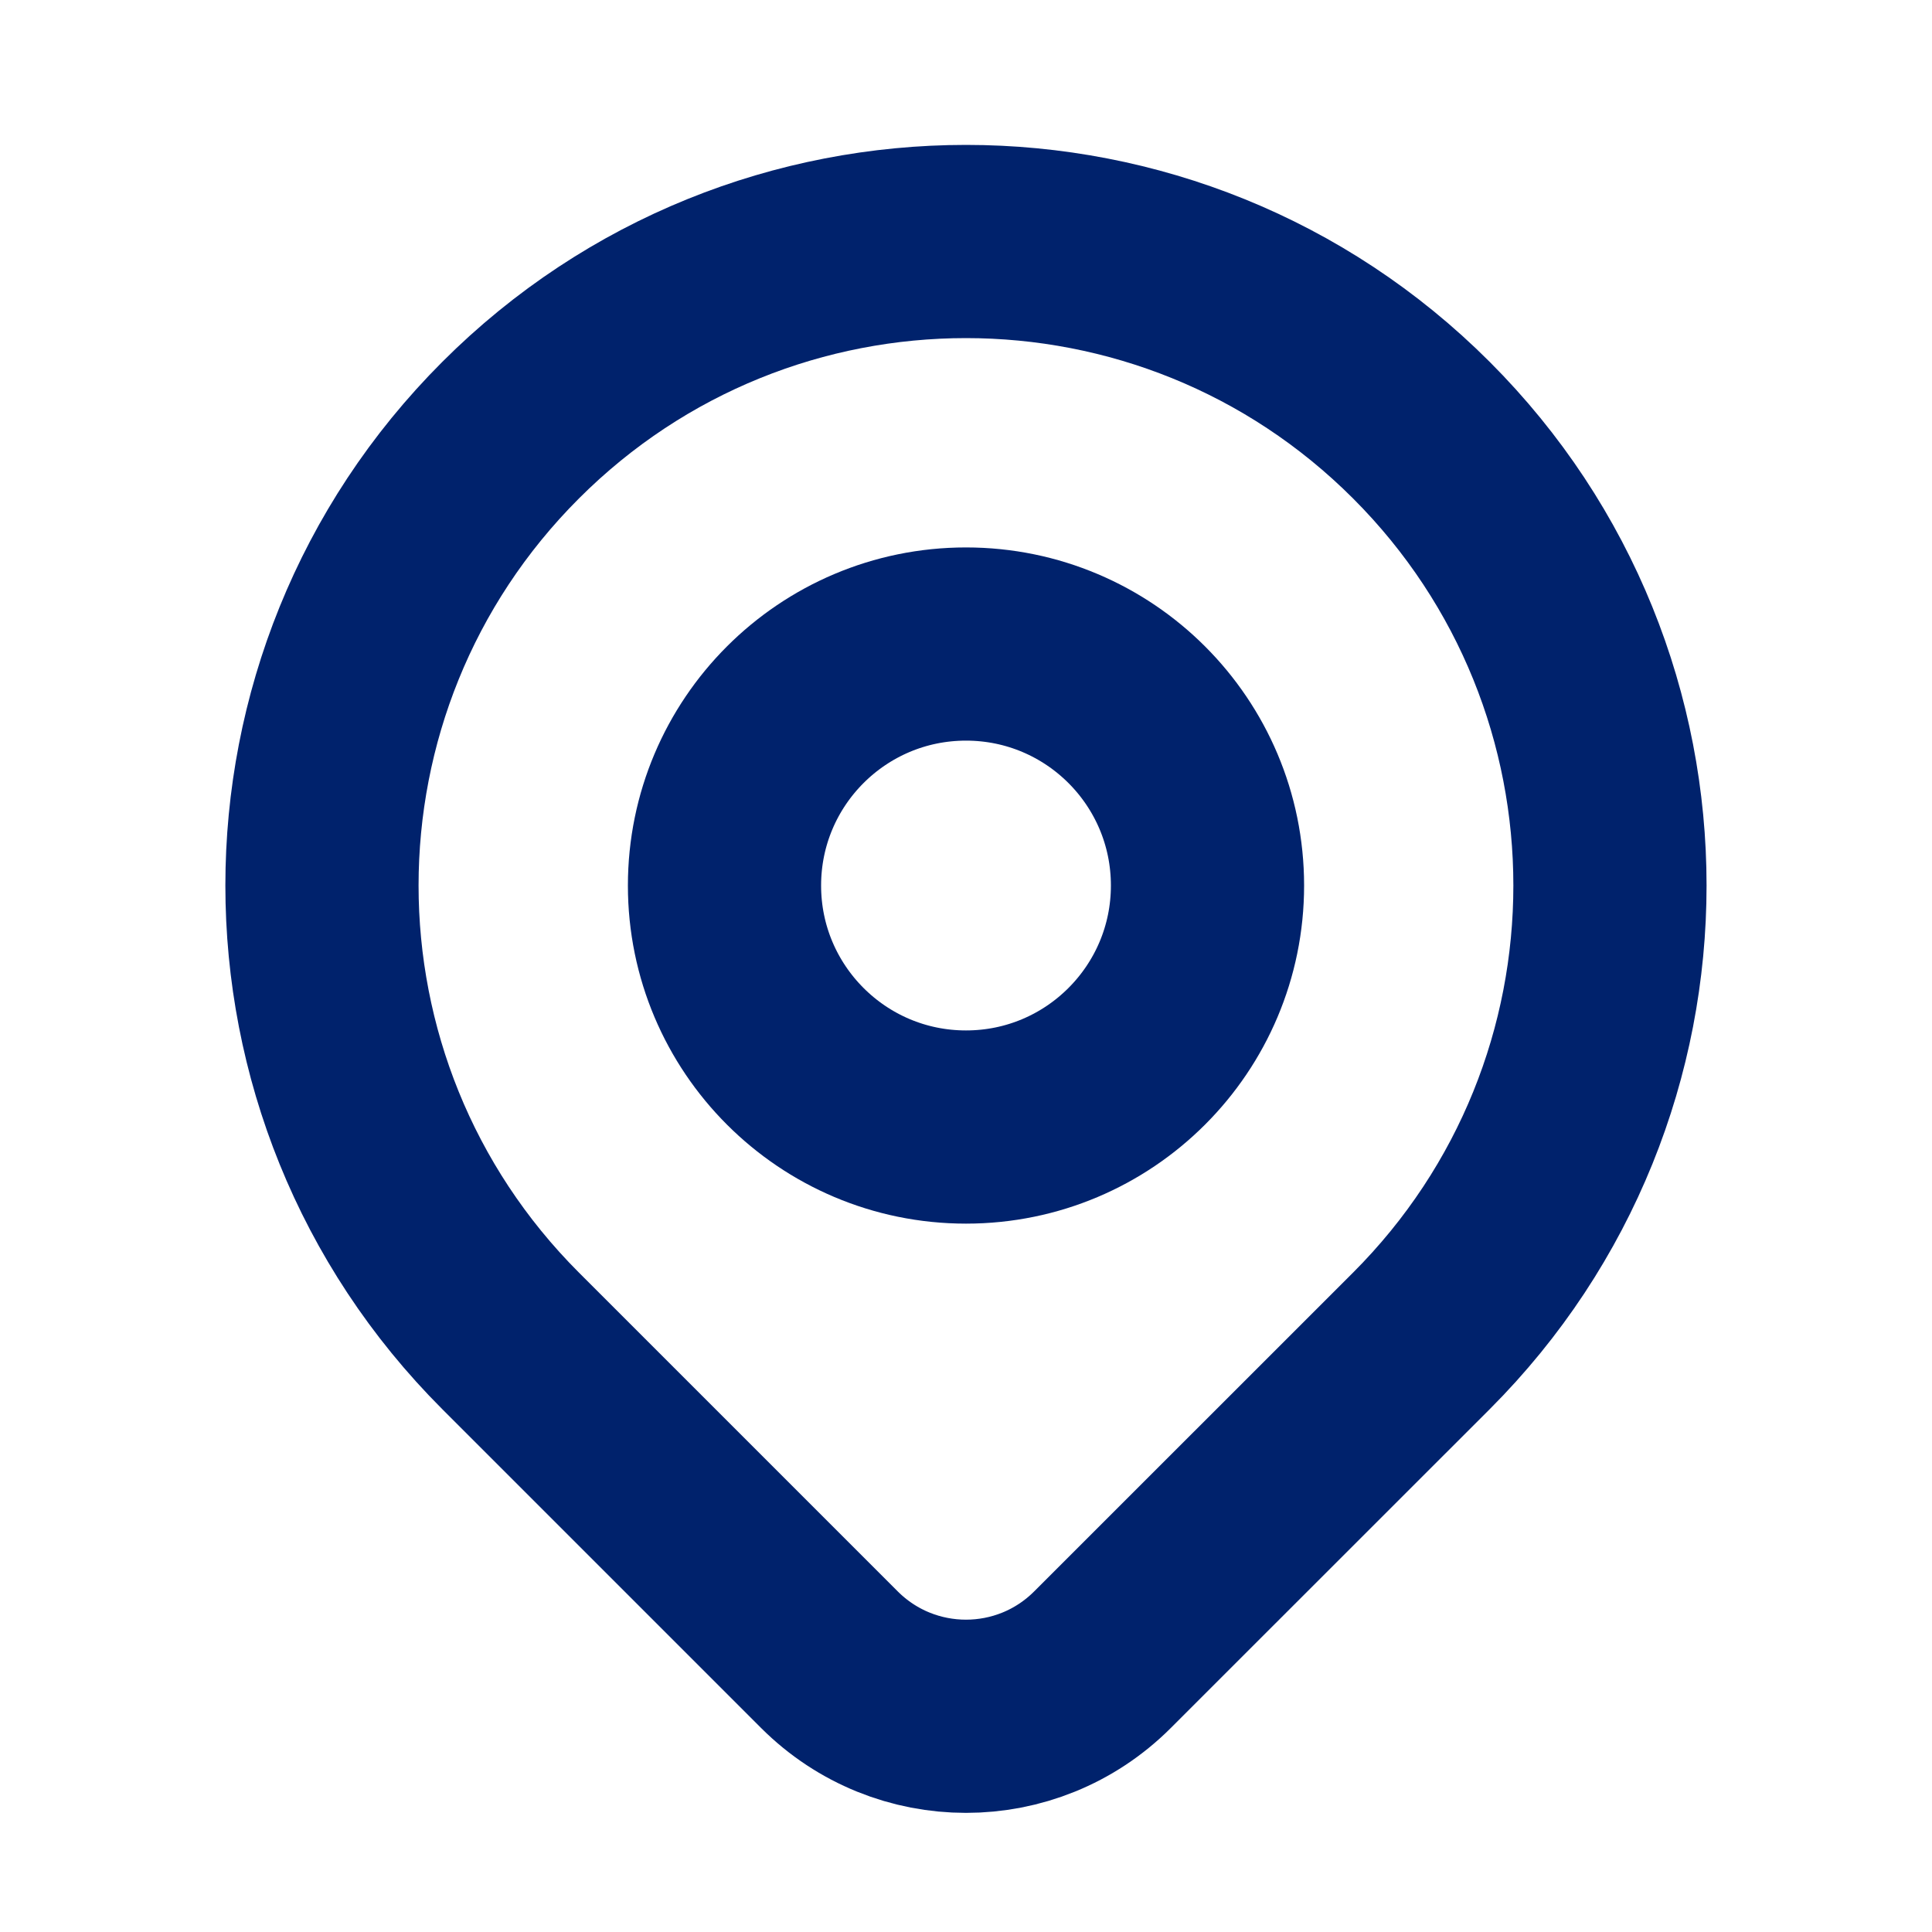
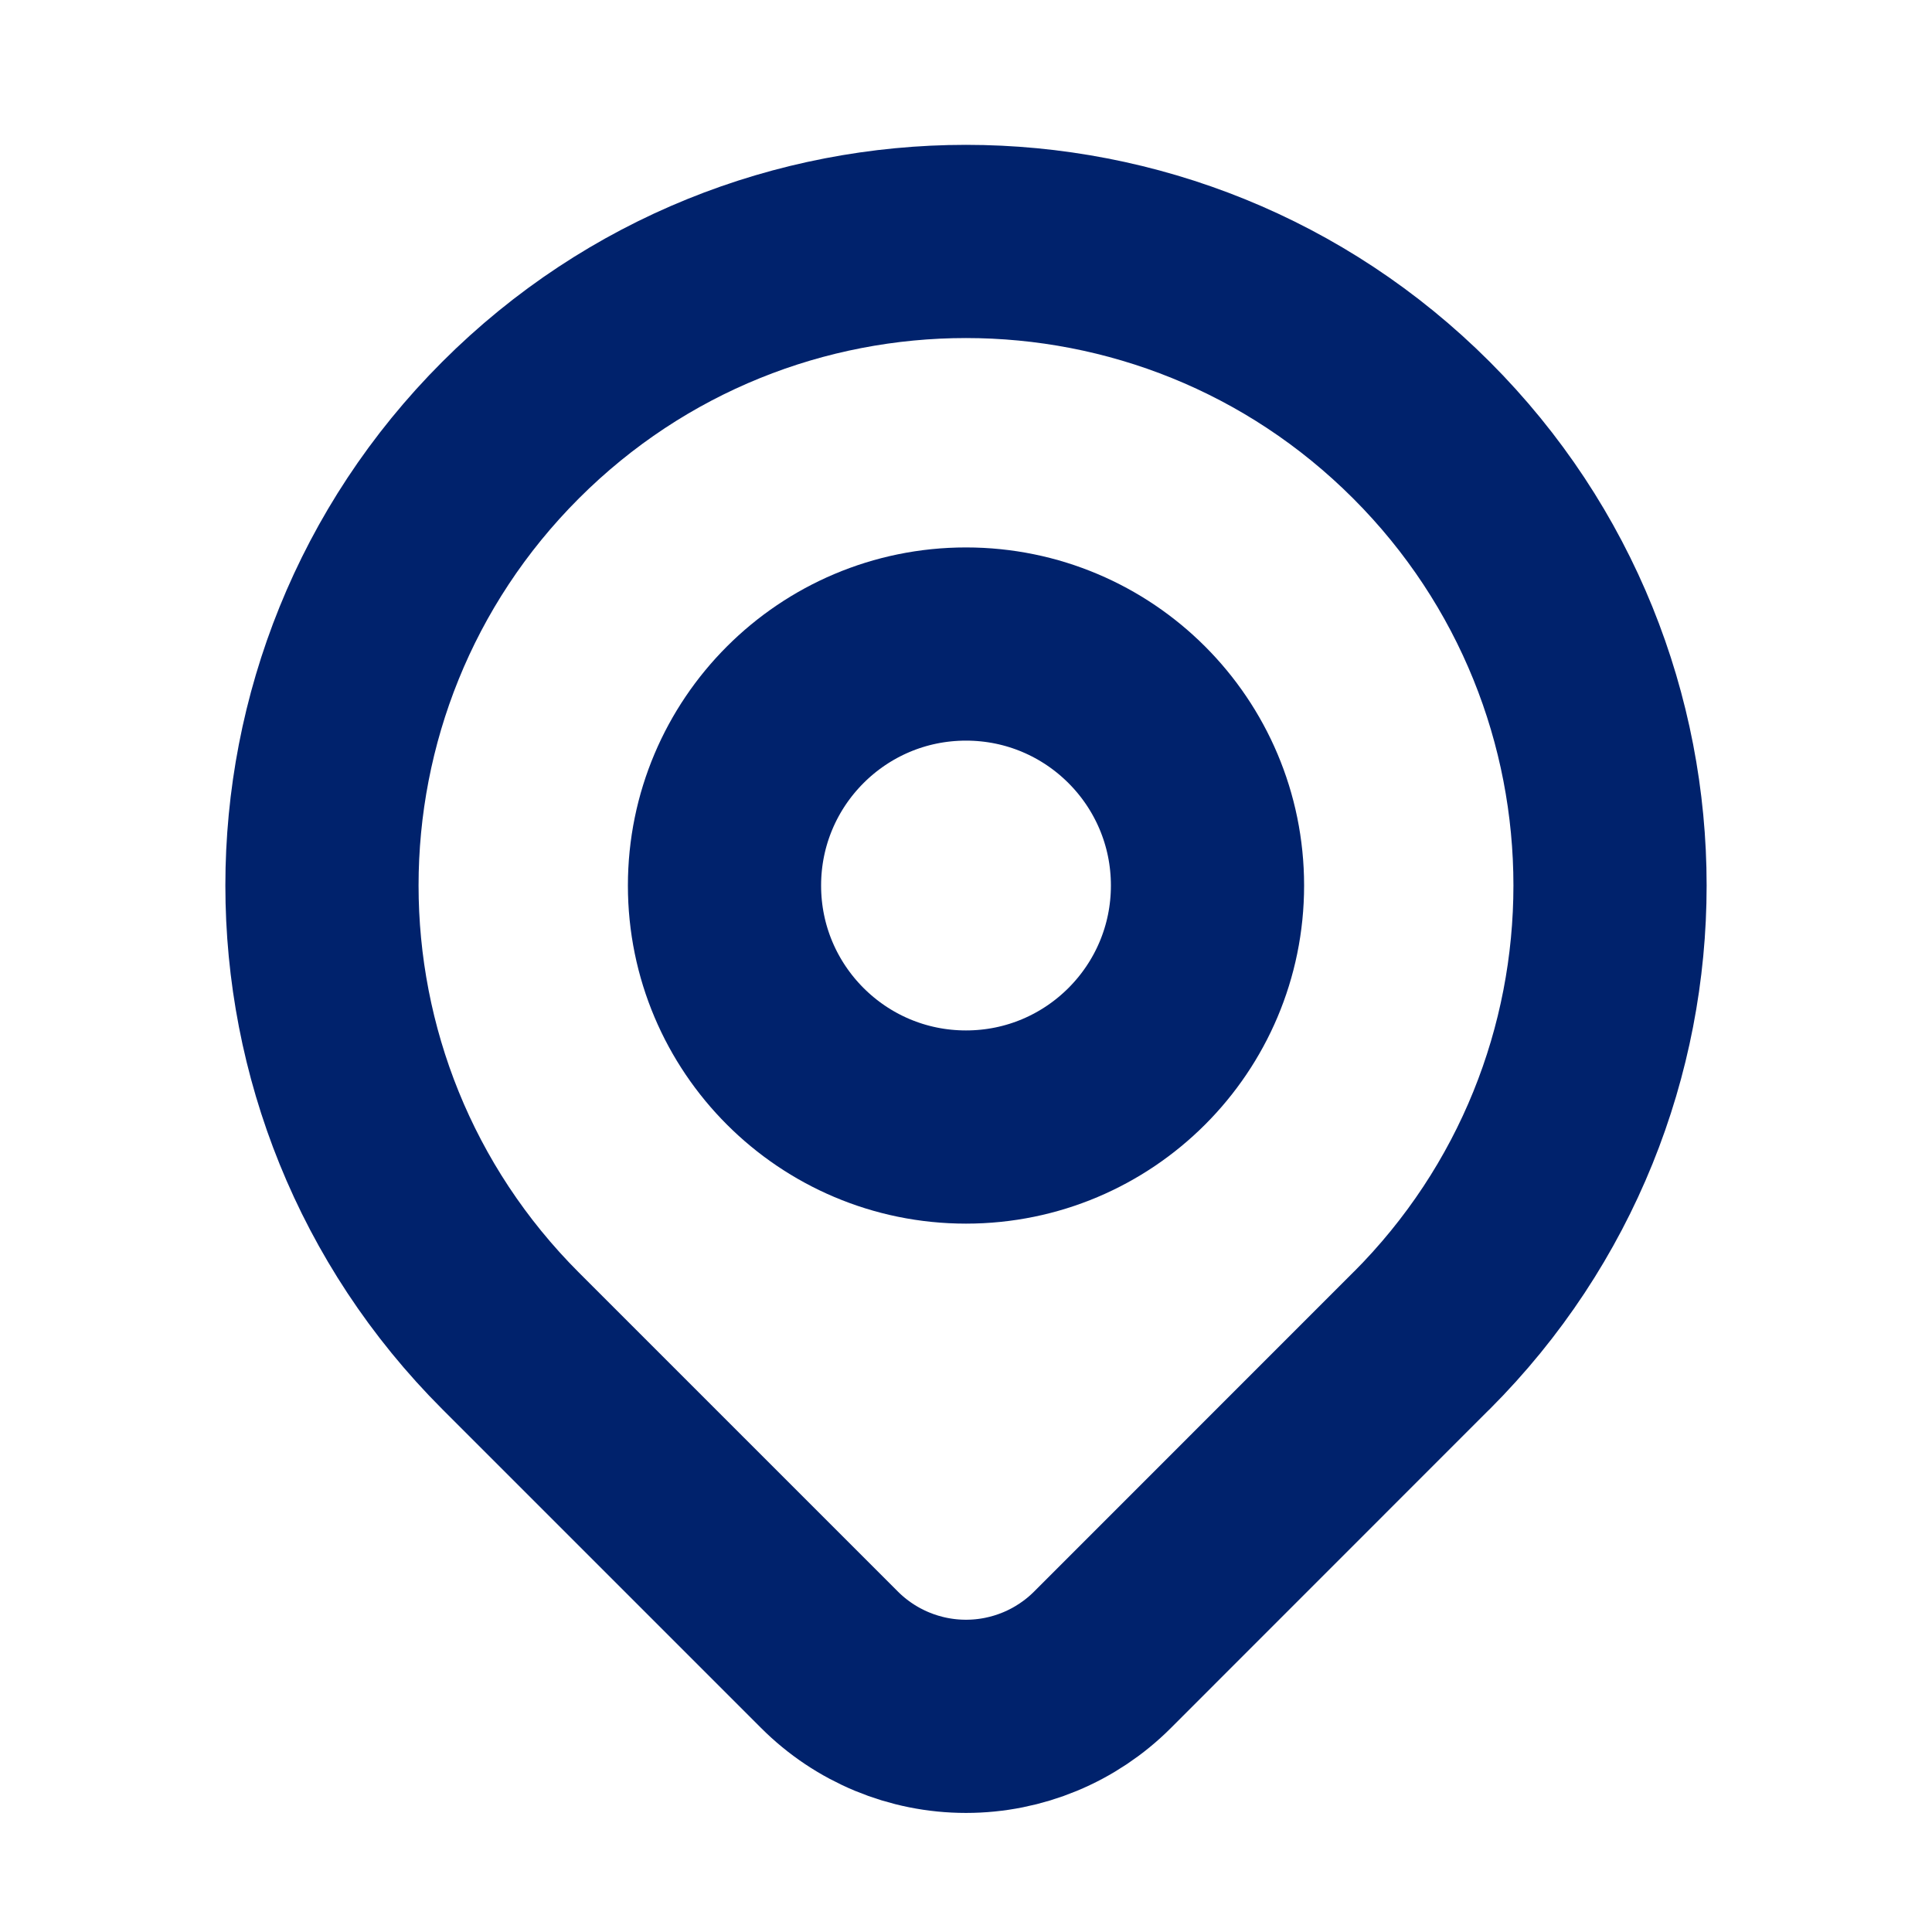
- <svg xmlns="http://www.w3.org/2000/svg" width="20" height="20" viewBox="0 0 20 20" fill="none">
-   <path d="M14.714 13.881C13.986 14.608 12.519 16.076 11.413 17.181C10.632 17.962 9.368 17.962 8.586 17.181C7.501 16.096 6.06 14.655 5.286 13.881C2.682 11.277 2.682 7.056 5.286 4.453C7.889 1.849 12.111 1.849 14.714 4.453C17.317 7.056 17.317 11.277 14.714 13.881Z" stroke="#00226C" stroke-width="2" stroke-linecap="round" stroke-linejoin="round" />
-   <path d="M12.5 9.167C12.5 10.547 11.381 11.667 10 11.667C8.619 11.667 7.5 10.547 7.5 9.167C7.5 7.786 8.619 6.667 10 6.667C11.381 6.667 12.5 7.786 12.5 9.167Z" stroke="#00226C" stroke-width="2" stroke-linecap="round" stroke-linejoin="round" />
+ <svg xmlns="http://www.w3.org/2000/svg" width="20" height="20" fill="none">
+   <path d="m14.714 13.88-3.3 3.301a1.998 1.998 0 0 1-2.828 0l-3.3-3.3a6.667 6.667 0 1 1 9.428 0Z" stroke="#00226C" stroke-width="2" stroke-linecap="round" stroke-linejoin="round" />
+   <path d="M12.5 9.167a2.5 2.5 0 1 1-5 0 2.5 2.5 0 0 1 5 0Z" stroke="#00226C" stroke-width="2" stroke-linecap="round" stroke-linejoin="round" />
</svg>
